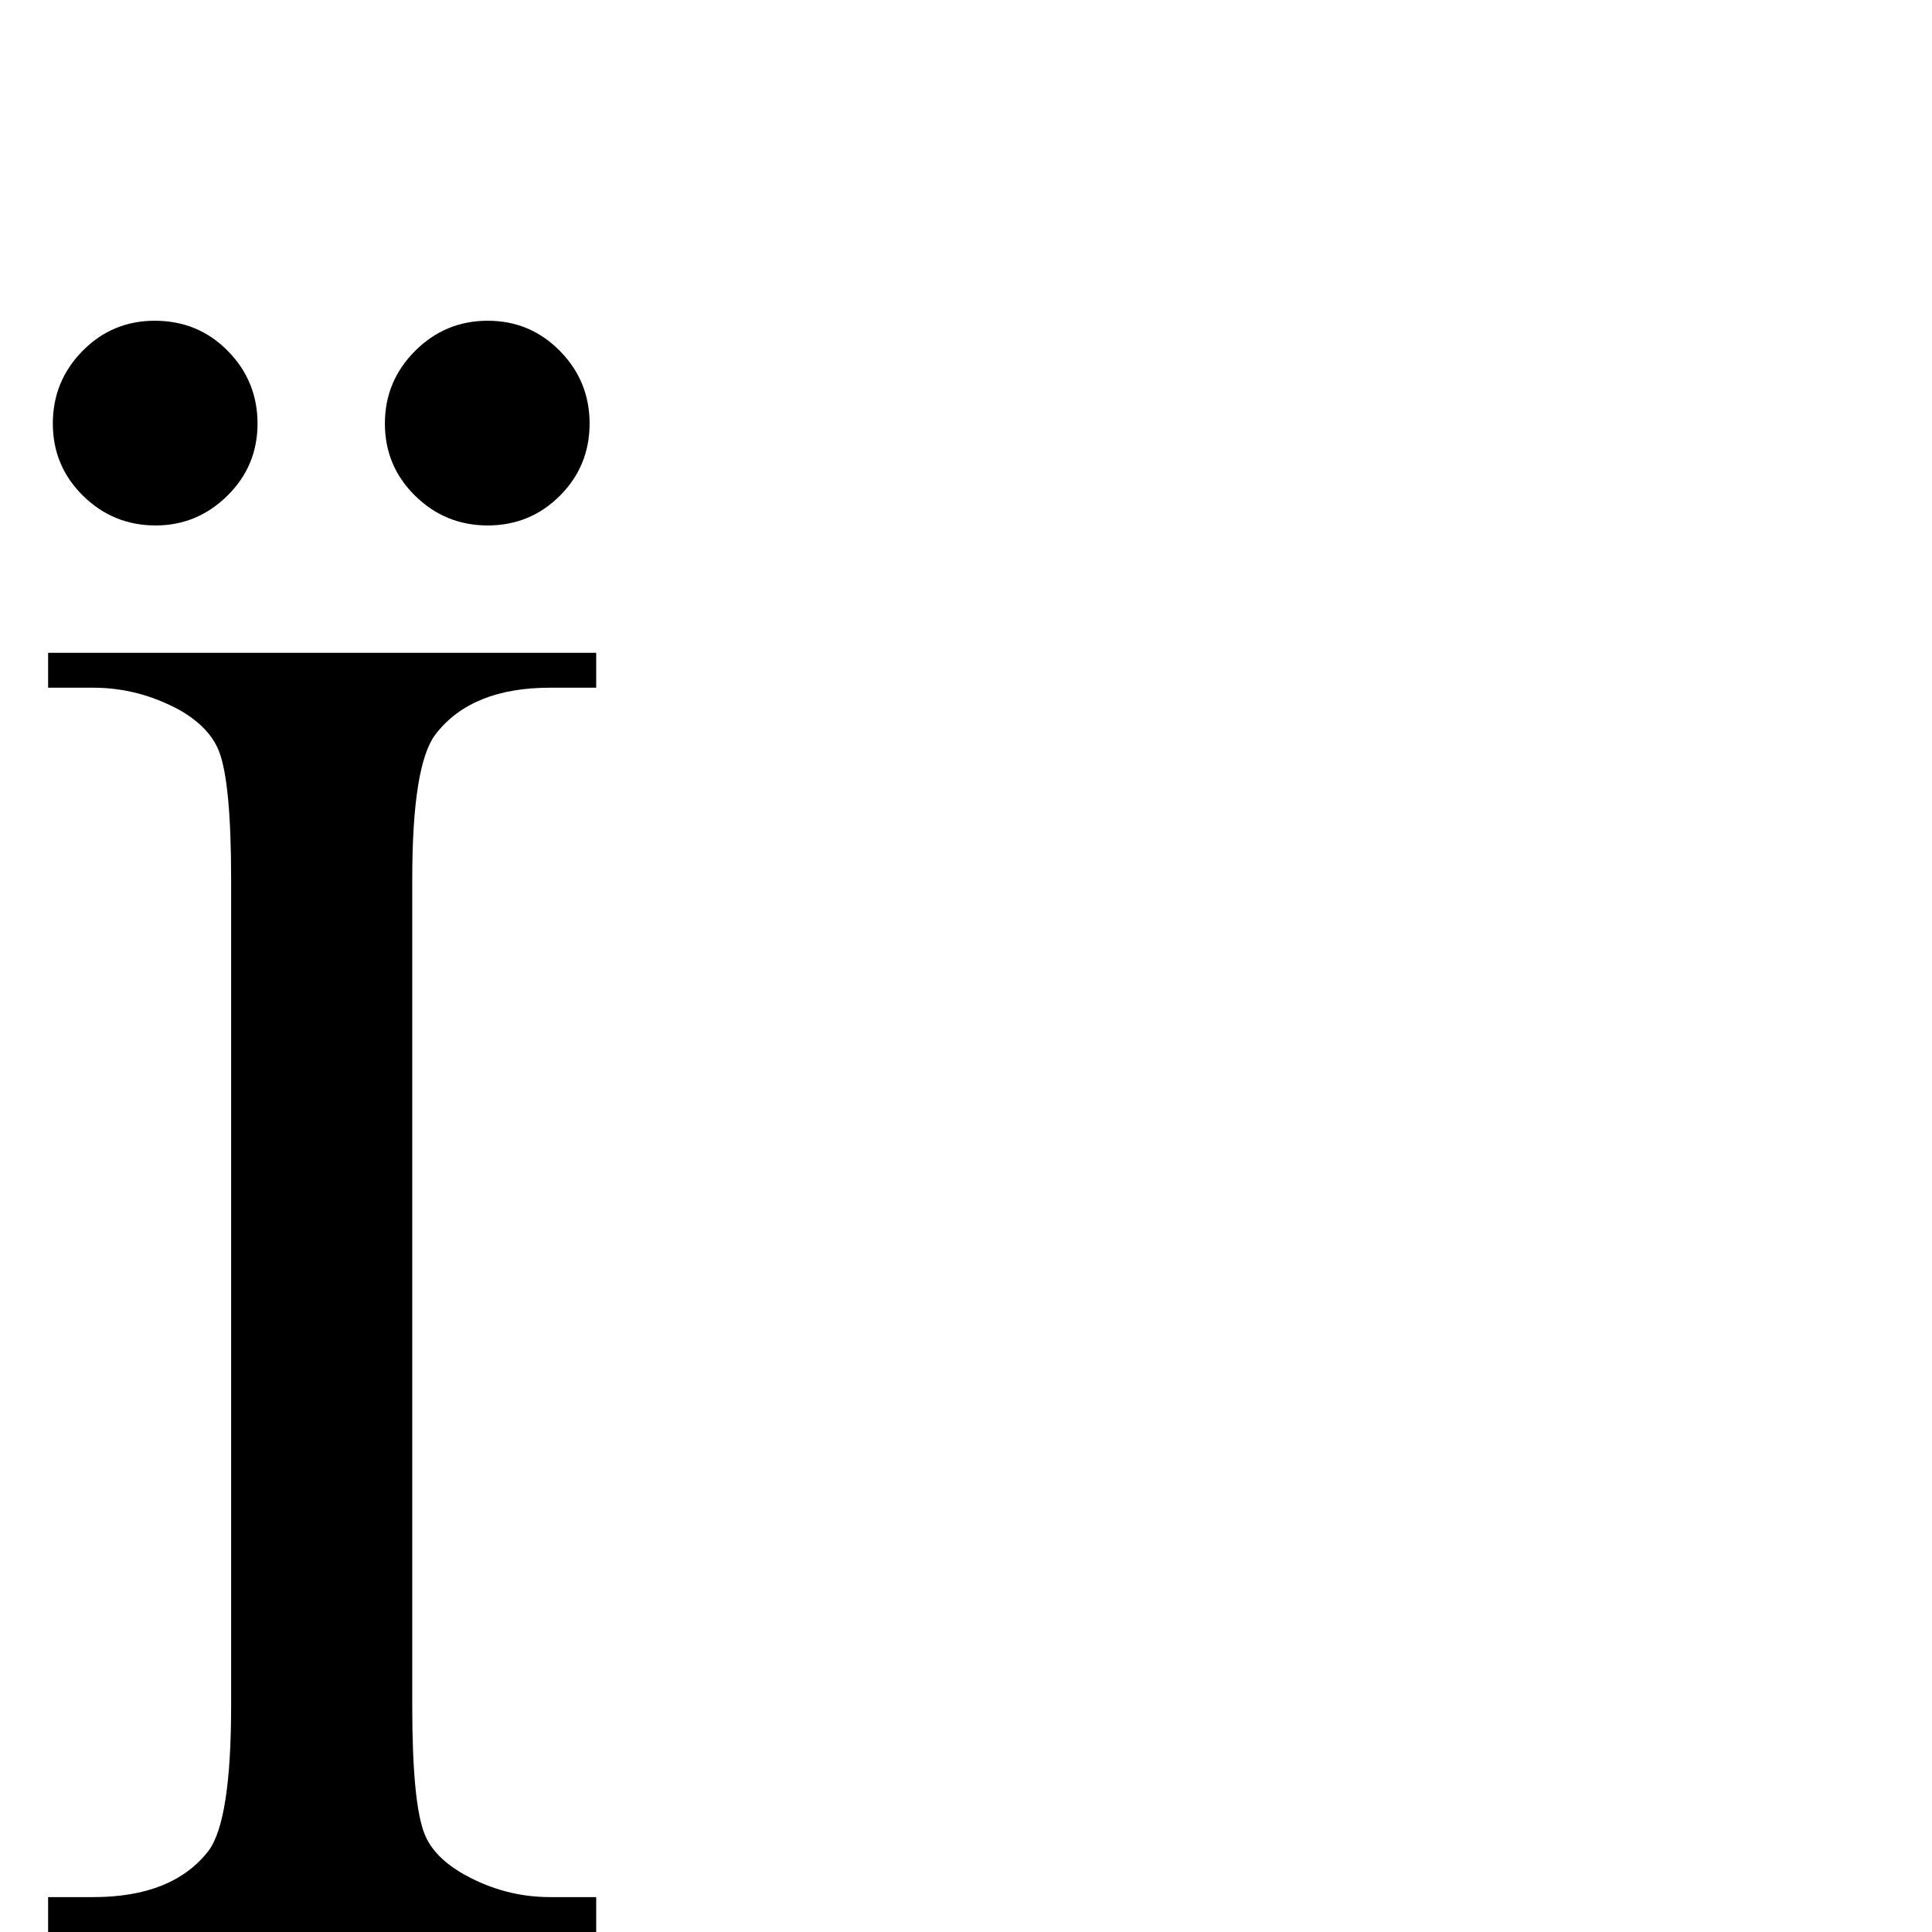
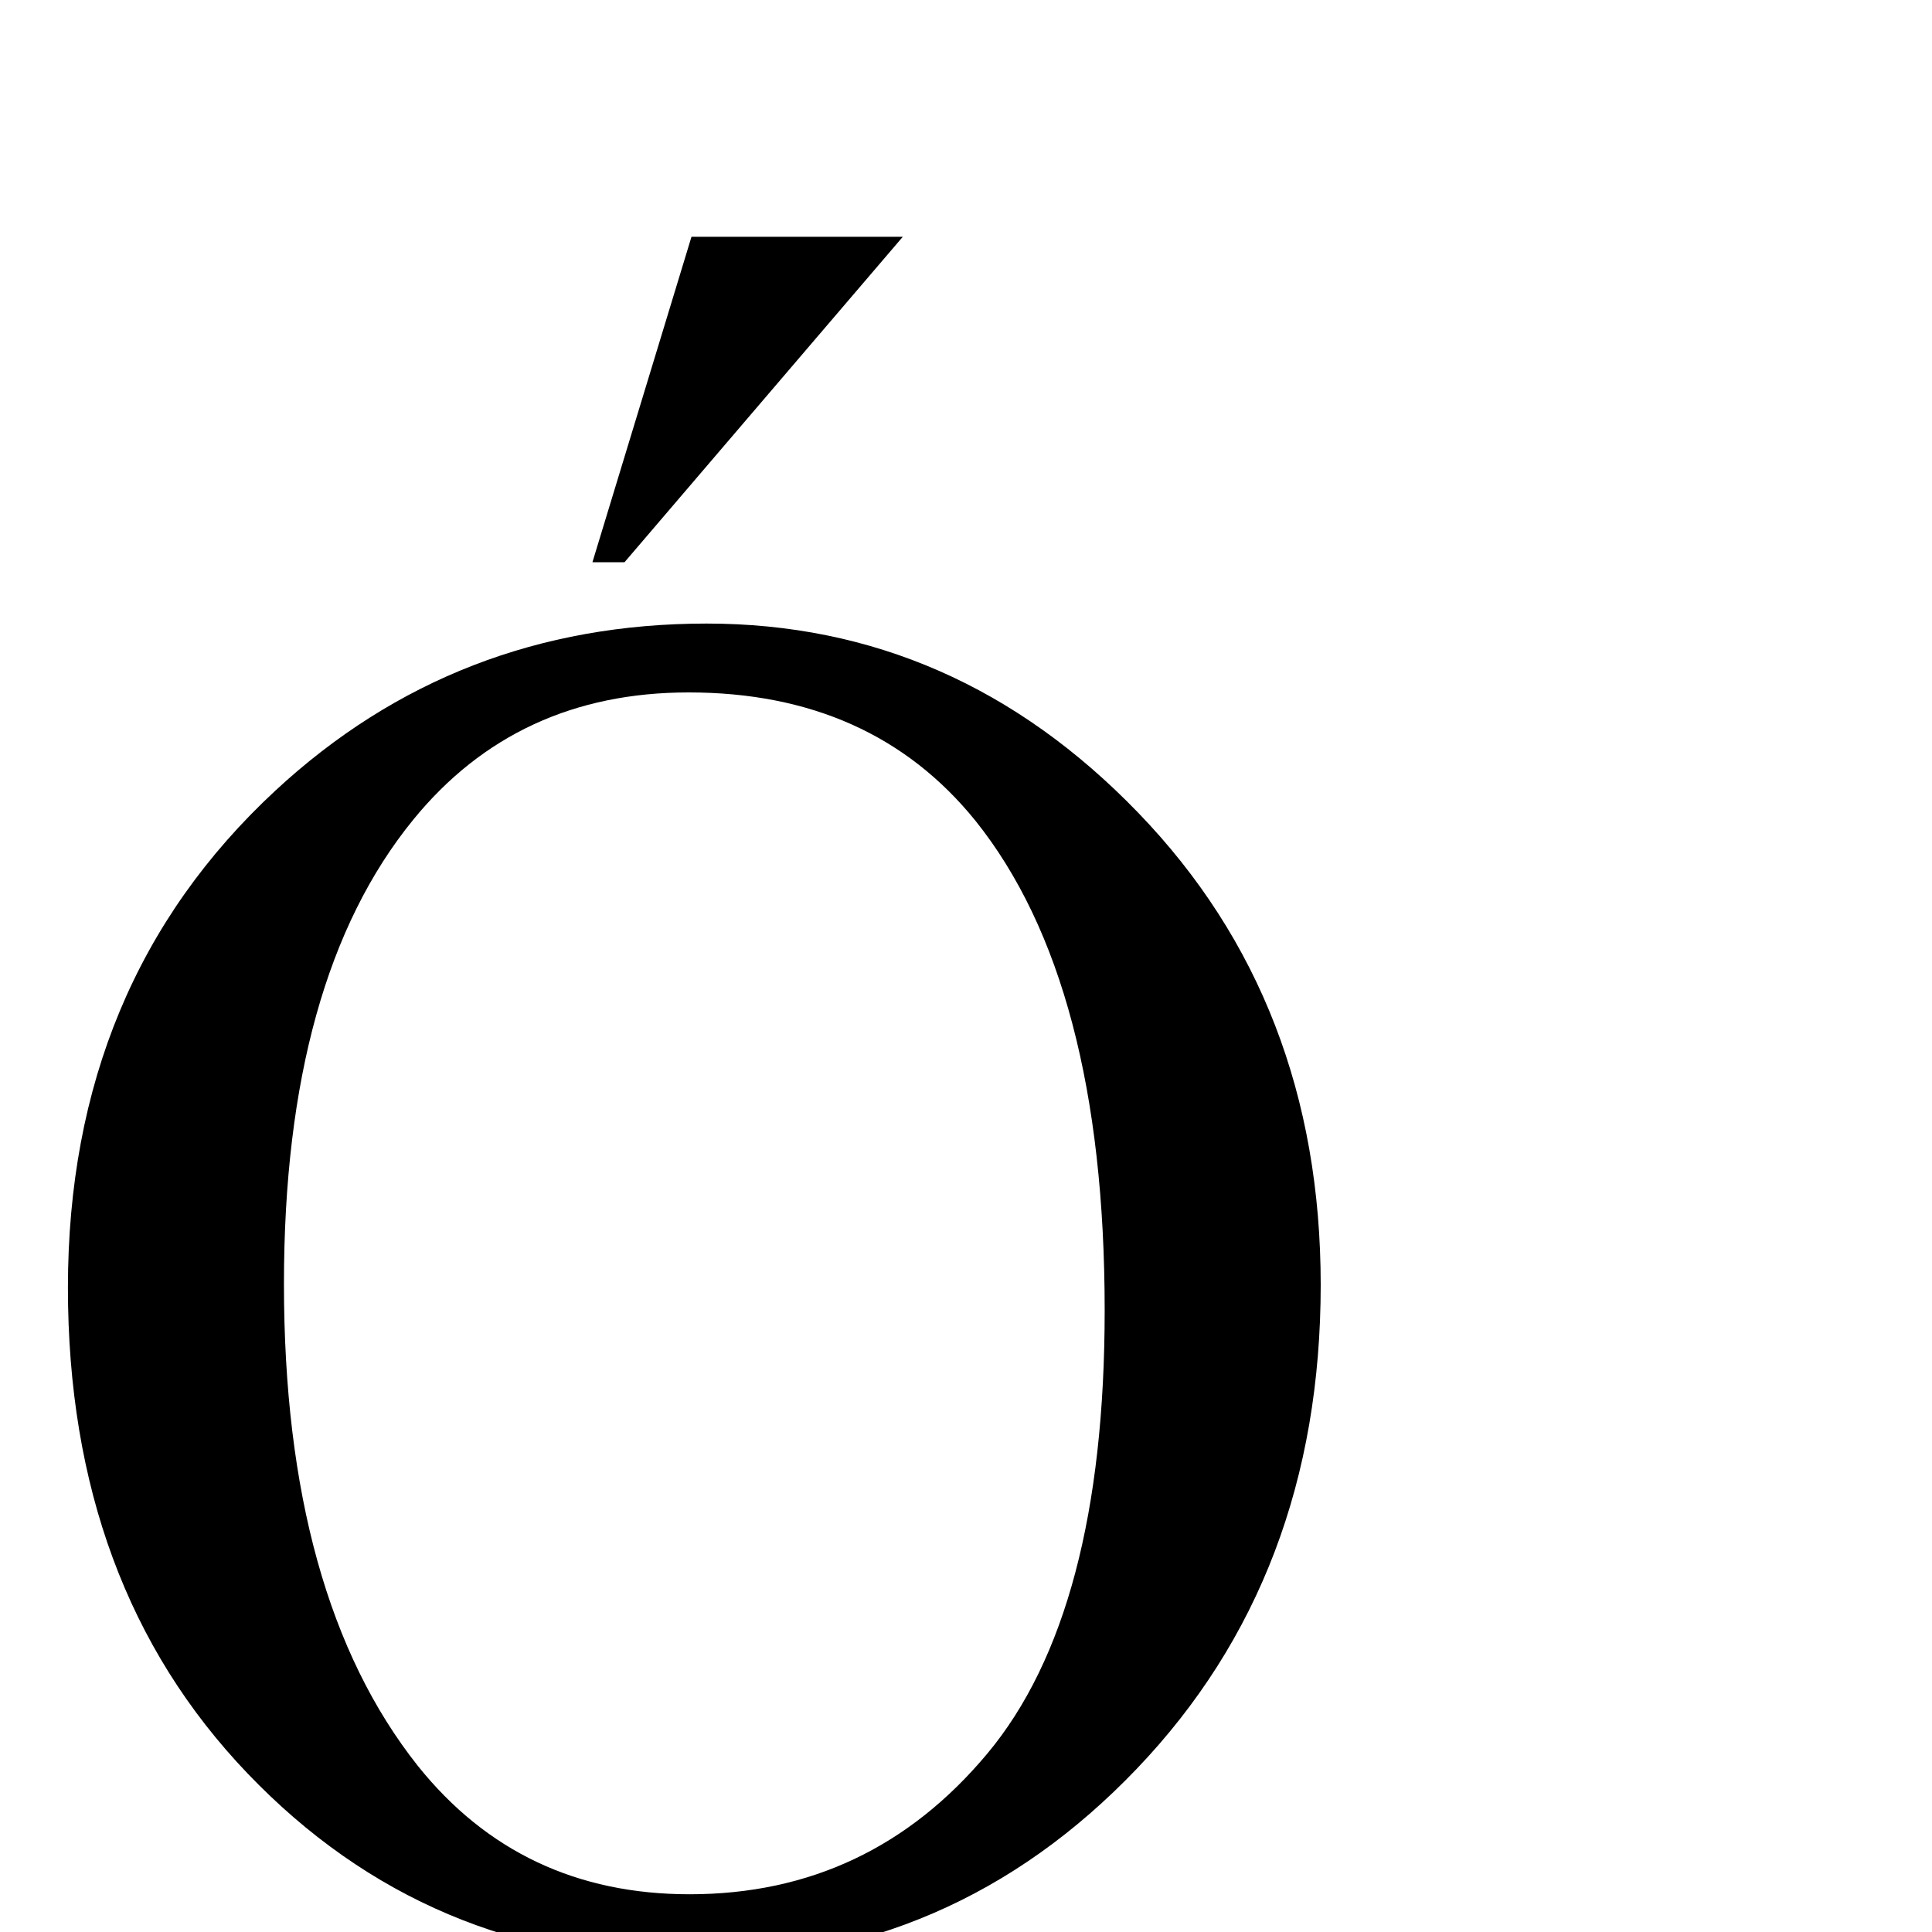
<svg xmlns="http://www.w3.org/2000/svg" version="1.1" viewBox="0 -410 2048 2048">
  <g transform="matrix(1 0 0 -1 0 1638)">
-     <path fill="currentColor" d="M632 37v-37h-581v37h48q84 0 122 49q24 32 24 154v876q0 103 -13 136q-10 25 -41 43q-44 24 -92 24h-48v37h581v-37h-49q-83 0 -121 -49q-25 -32 -25 -154v-876q0 -103 13 -136q10 -25 42 -43q43 -24 91 -24h49zM517 1708q45 0 76.5 -32t31.5 -77t-31.5 -76.5 t-76.5 -31.5t-77 31.5t-32 76.5t32 77t77 32zM164 1708q46 0 77.5 -32t31.5 -77t-32 -76.5t-76 -31.5q-45 0 -77 31.5t-32 76.5t31.5 77t76.5 32z" />
+     <path fill="currentColor" d="M749 1387q264 0 457.5 -200.5t193.5 -500.5q0 -309 -195 -513t-472 -204q-280 0 -470.5 199t-190.5 515q0 323 220 527q191 177 457 177zM730 1314q-182 0 -292 -135q-137 -168 -137 -492q0 -332 142 -511q109 -136 288 -136q191 0 315.5 149t124.5 470q0 348 -137 519 q-110 136 -304 136zM957 1797l-295 -345h-34l105 345h224z" />
  </g>
</svg>
